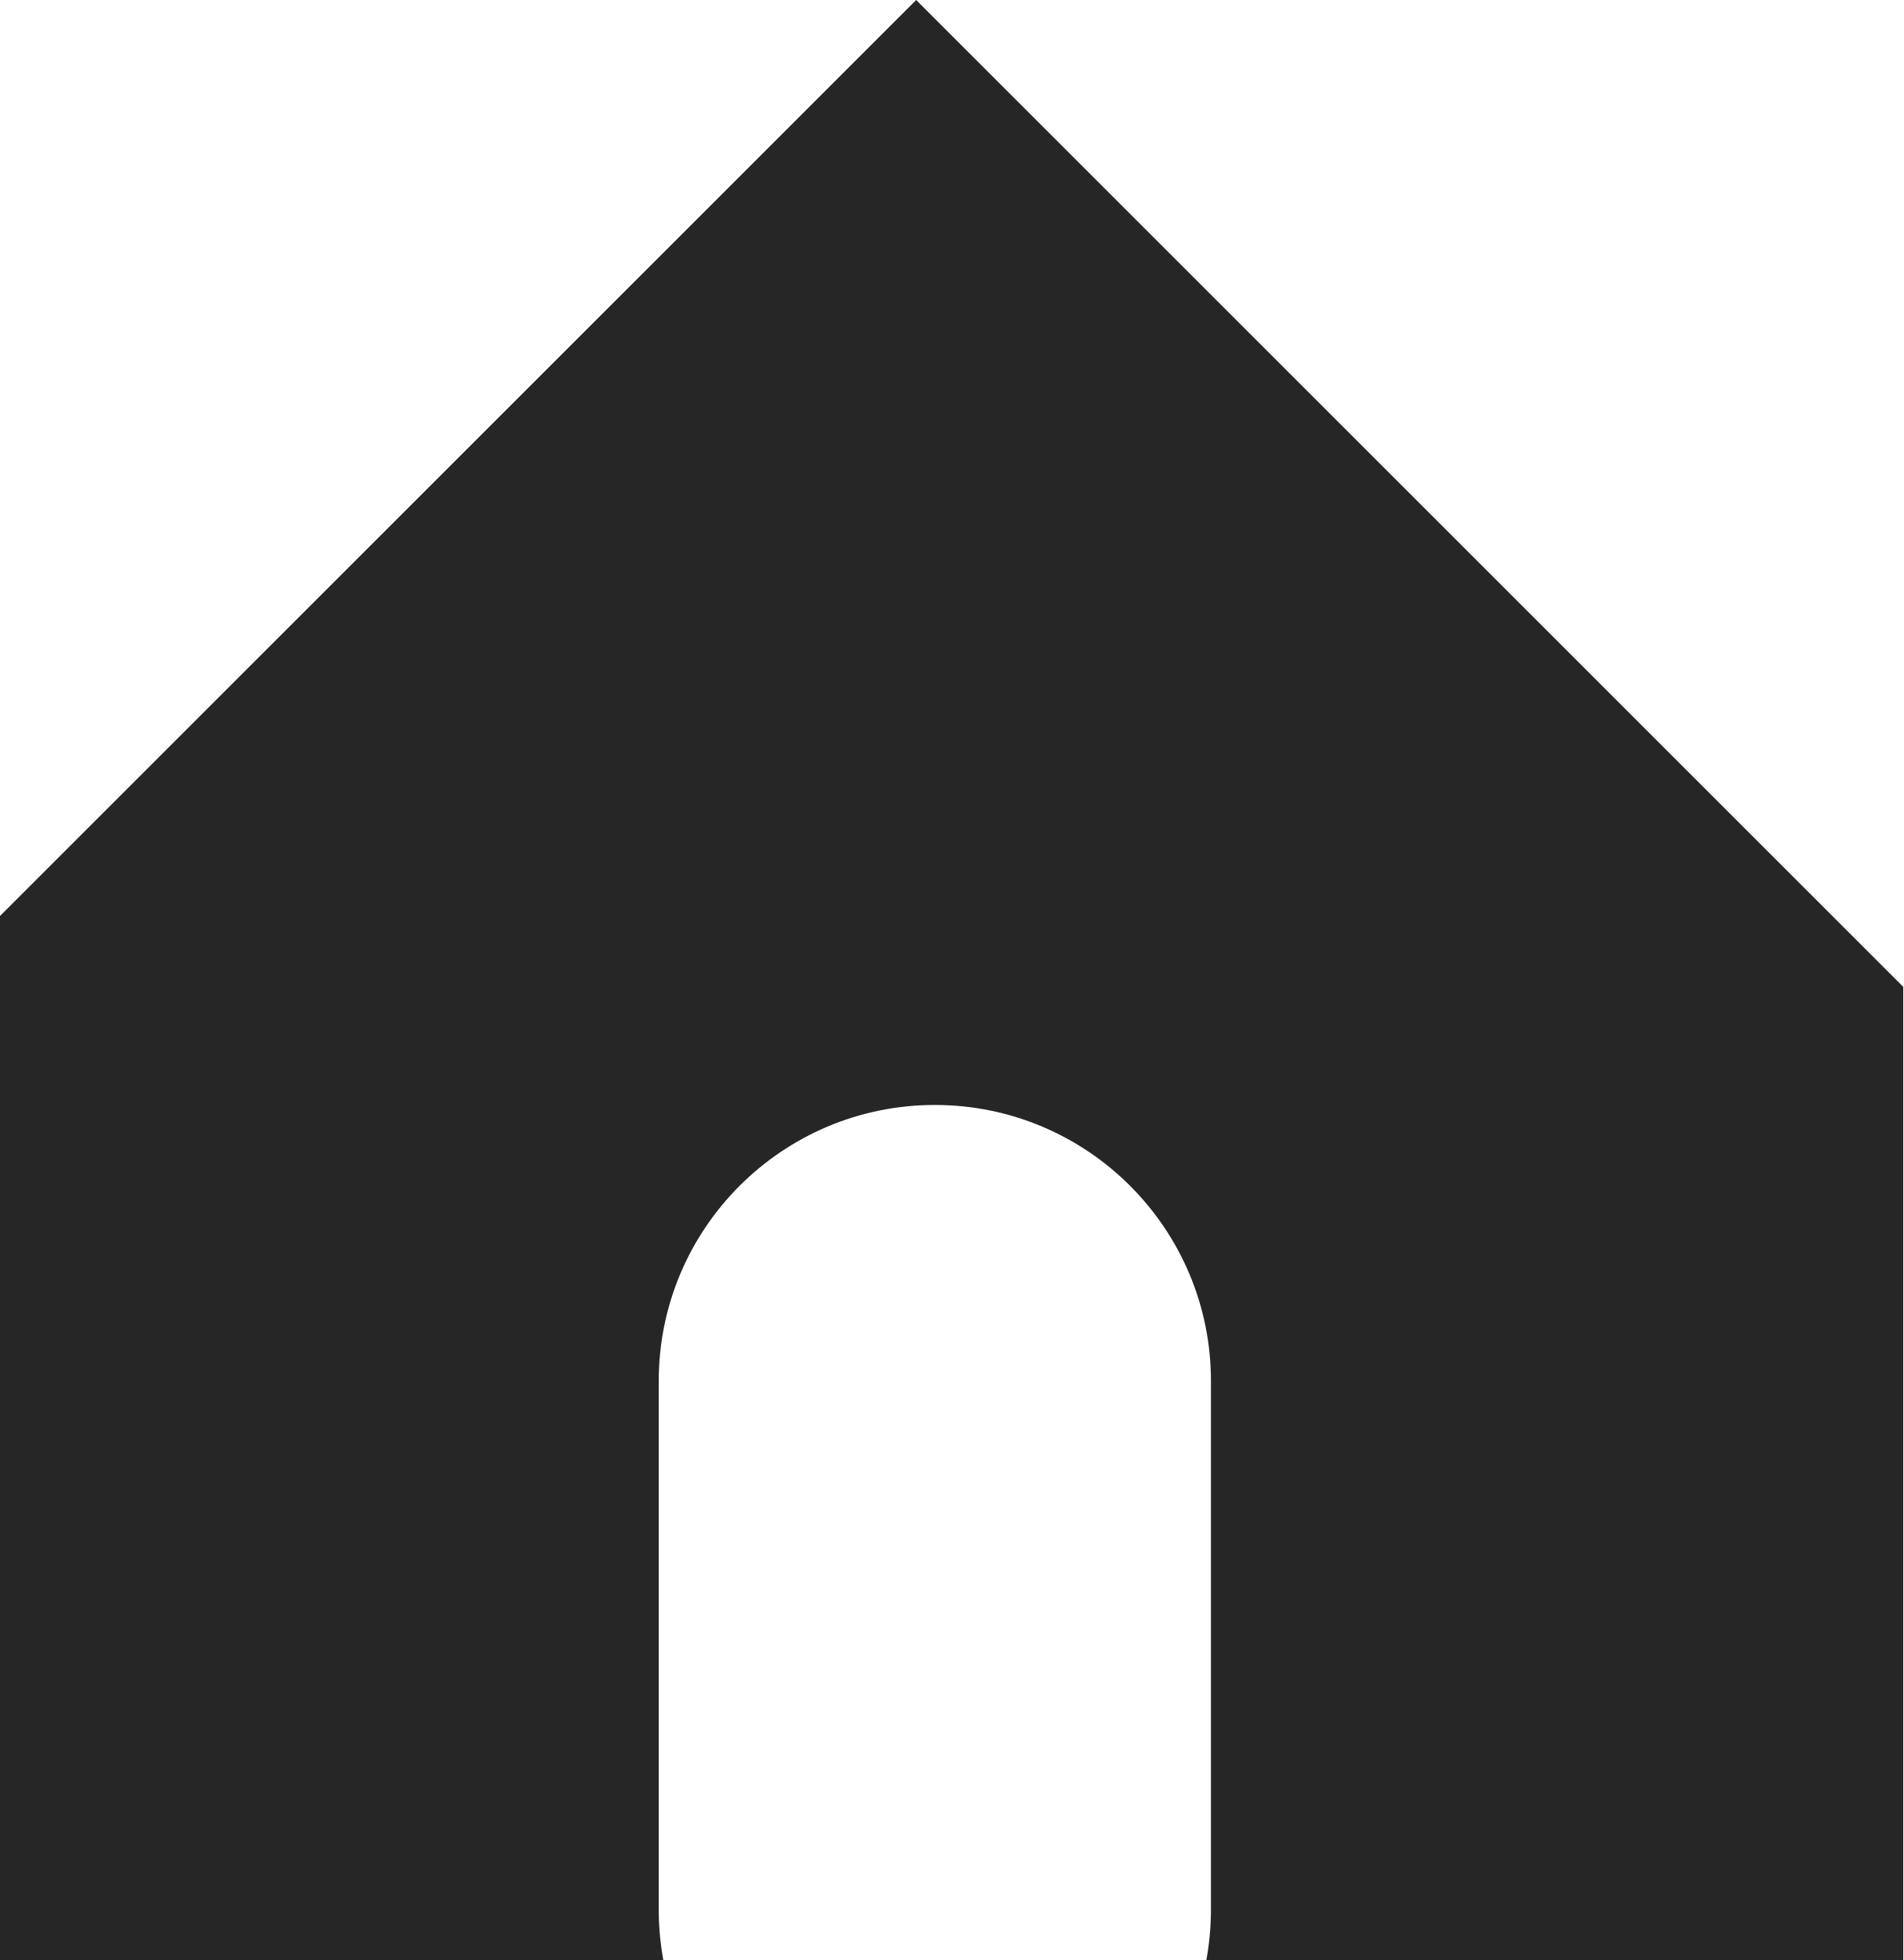
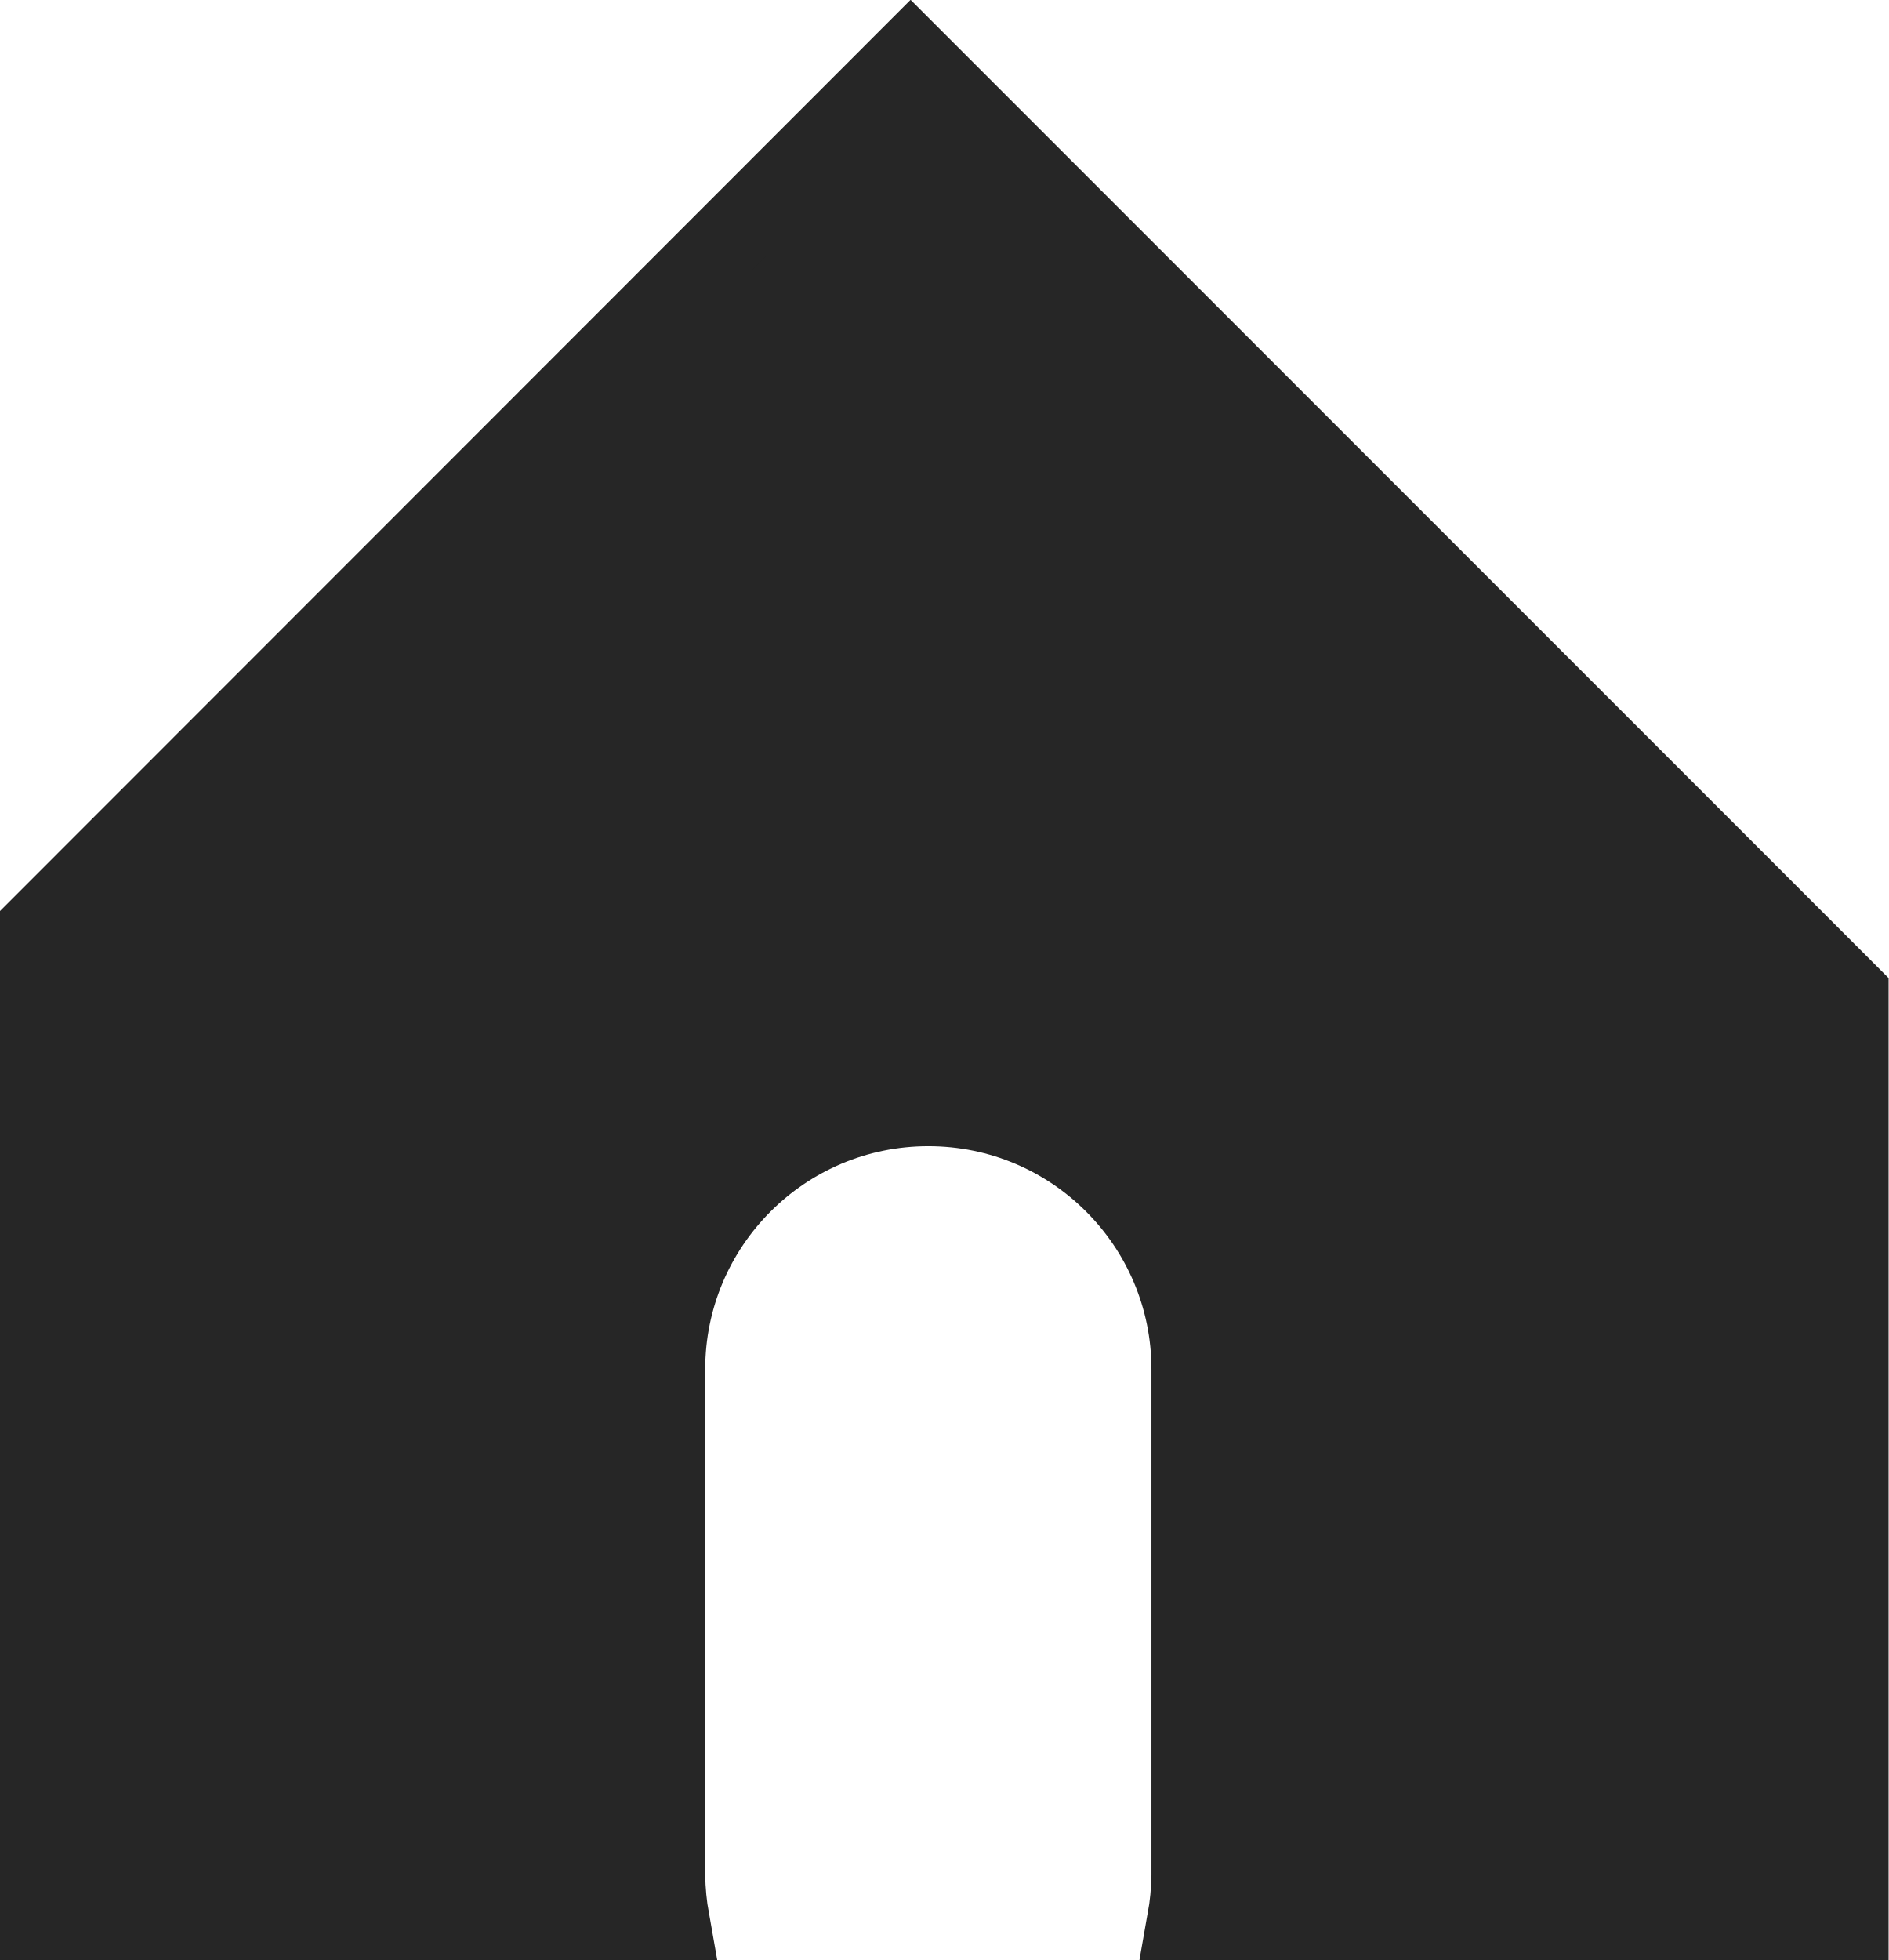
- <svg xmlns="http://www.w3.org/2000/svg" viewBox="0 0 45.91 47.29">
+ <svg xmlns="http://www.w3.org/2000/svg" viewBox="0 0 47.91 49.71">
  <defs>
-     <style>.cls-1{fill:#262626;}</style>
+     <style>.cls-1{fill:#262626;stroke:#262626;stroke-miterlimit:10;stroke-width:2px;}</style>
  </defs>
  <g id="Laag_2" data-name="Laag 2">
    <g id="background">
-       <path class="cls-1" d="M22.1,0,0,22.1V47.29H16a7,7,0,0,1-.11-1.13V33.32a6.66,6.66,0,1,1,13.32,0V46.16a7,7,0,0,1-.11,1.13H45.91V23.81Z" />
+       <path class="cls-1" d="M23.1,1.41,1,23.52V48.71H17a7.1,7.1,0,0,1-.11-1.14V34.73a6.66,6.66,0,0,1,13.32,0V47.57a7.1,7.1,0,0,1-.11,1.14H46.91V25.22Z" />
    </g>
  </g>
</svg>
